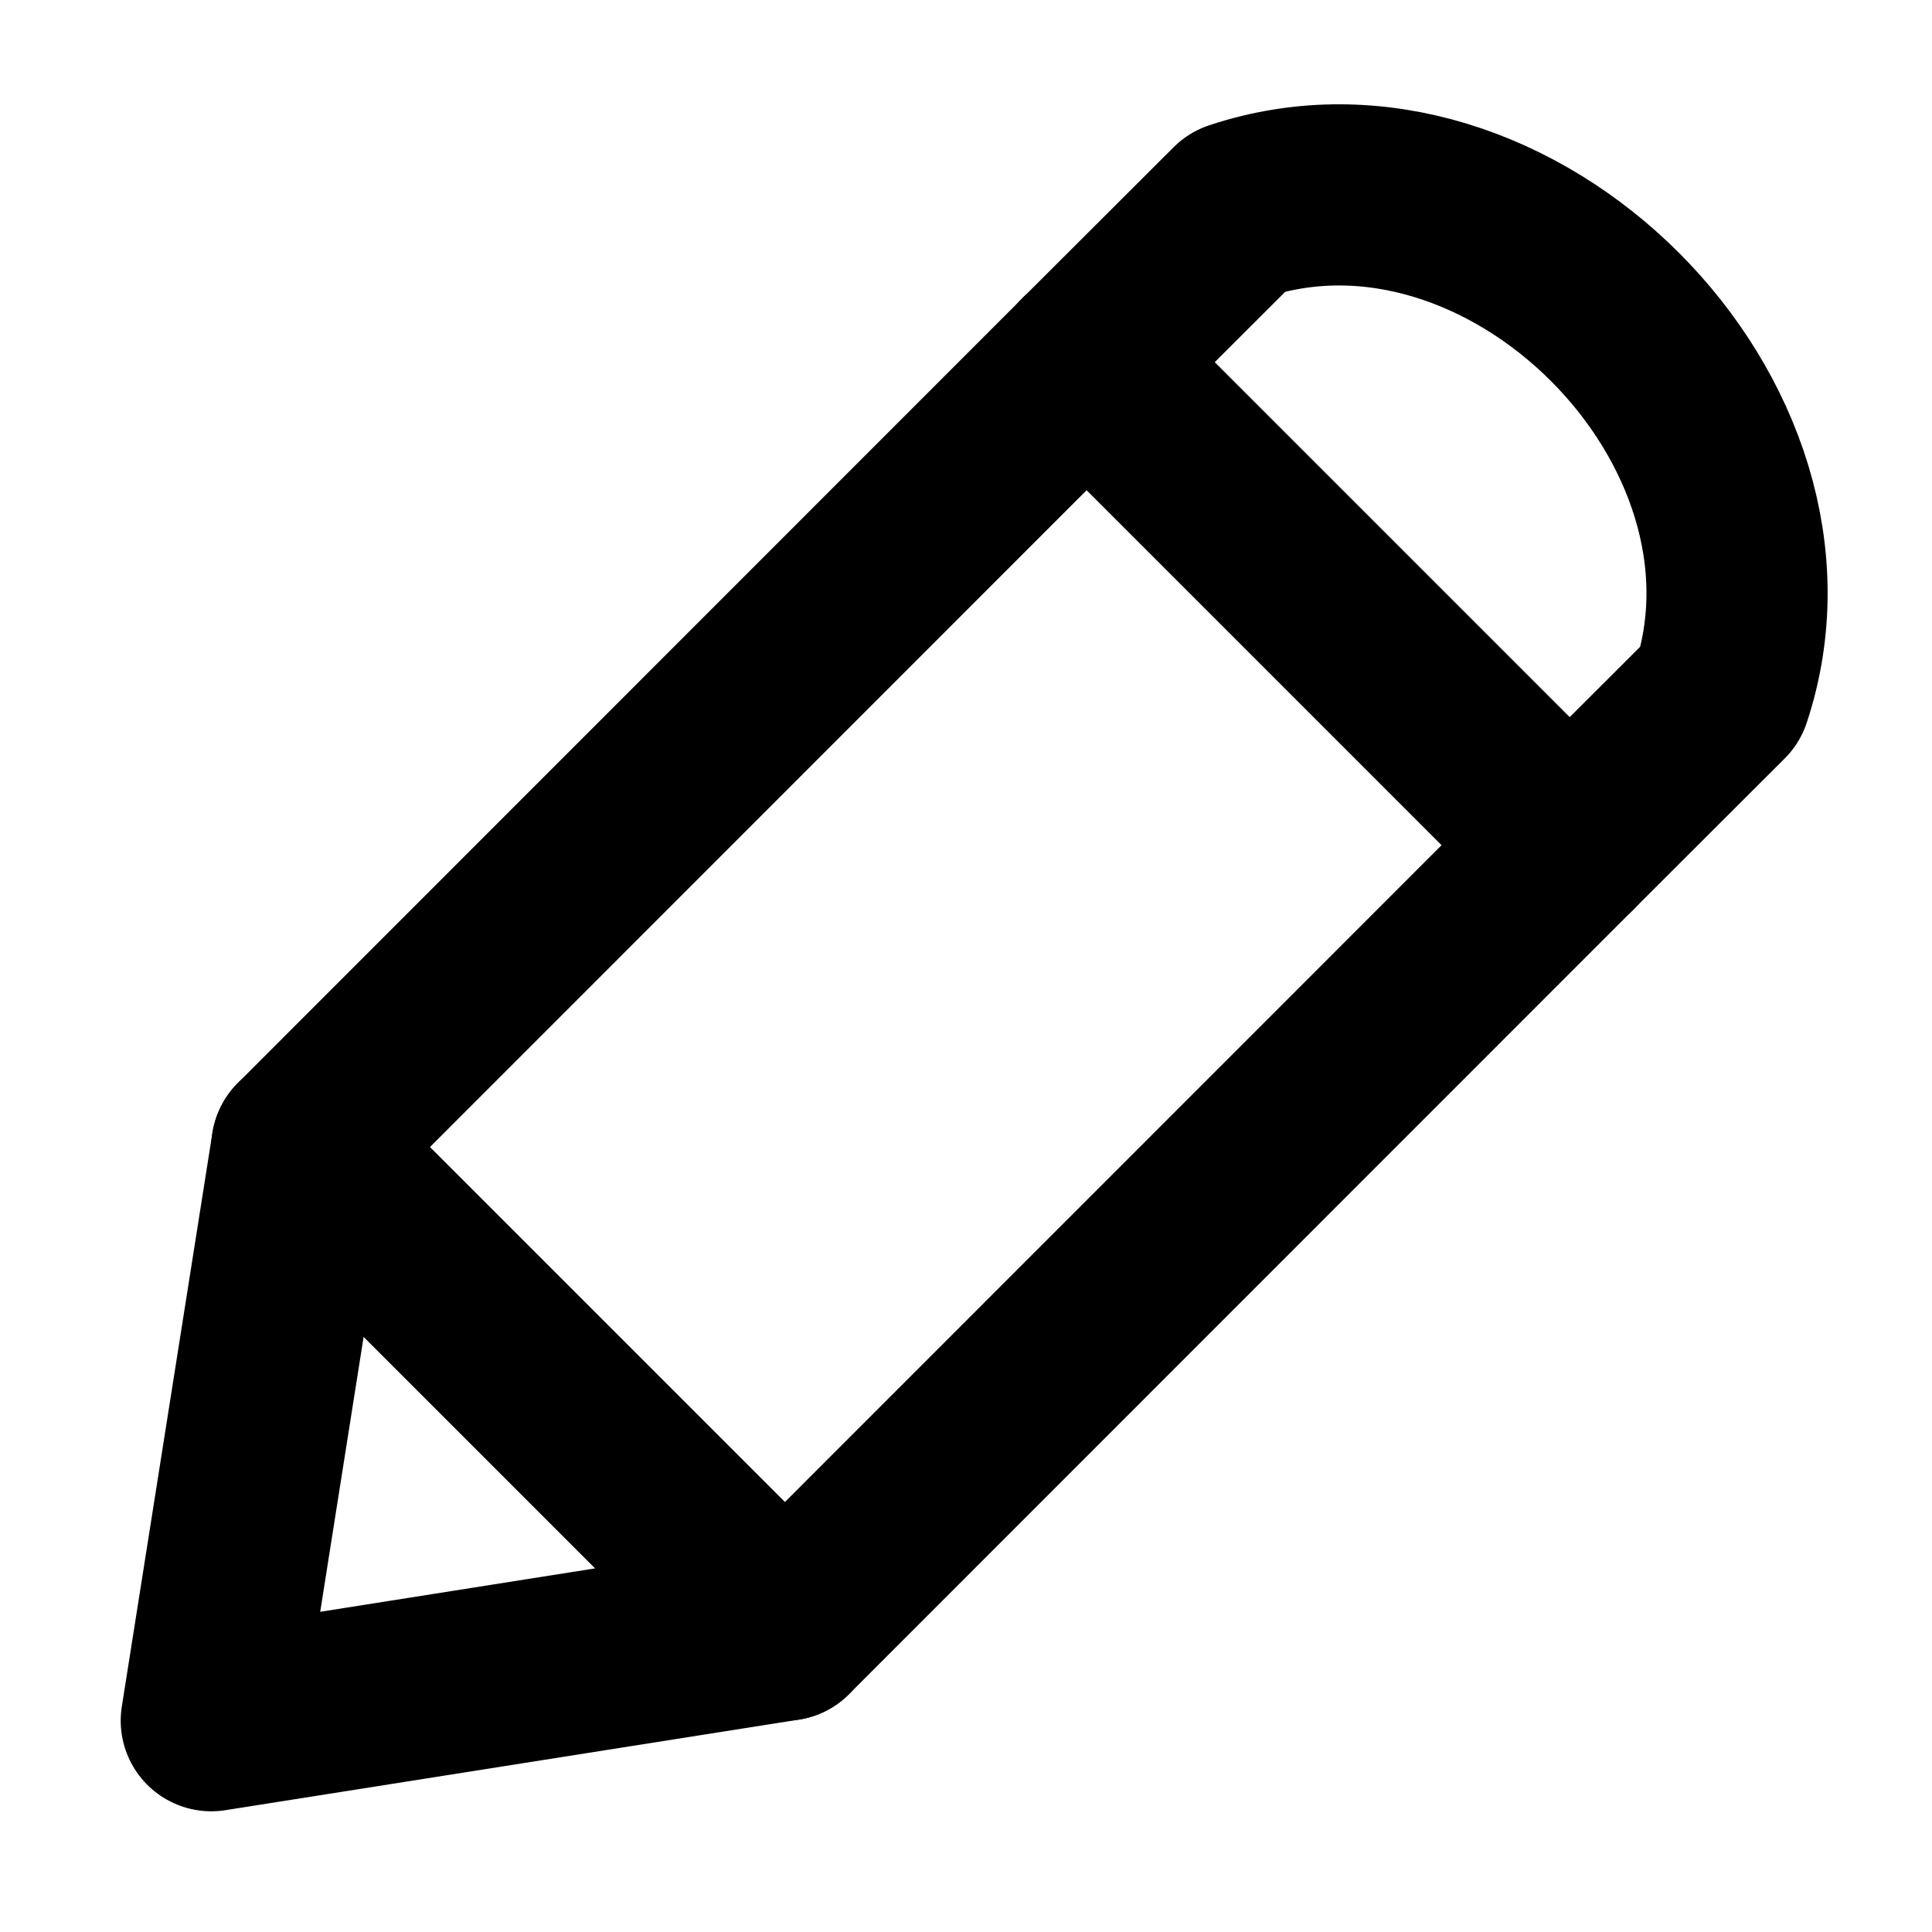
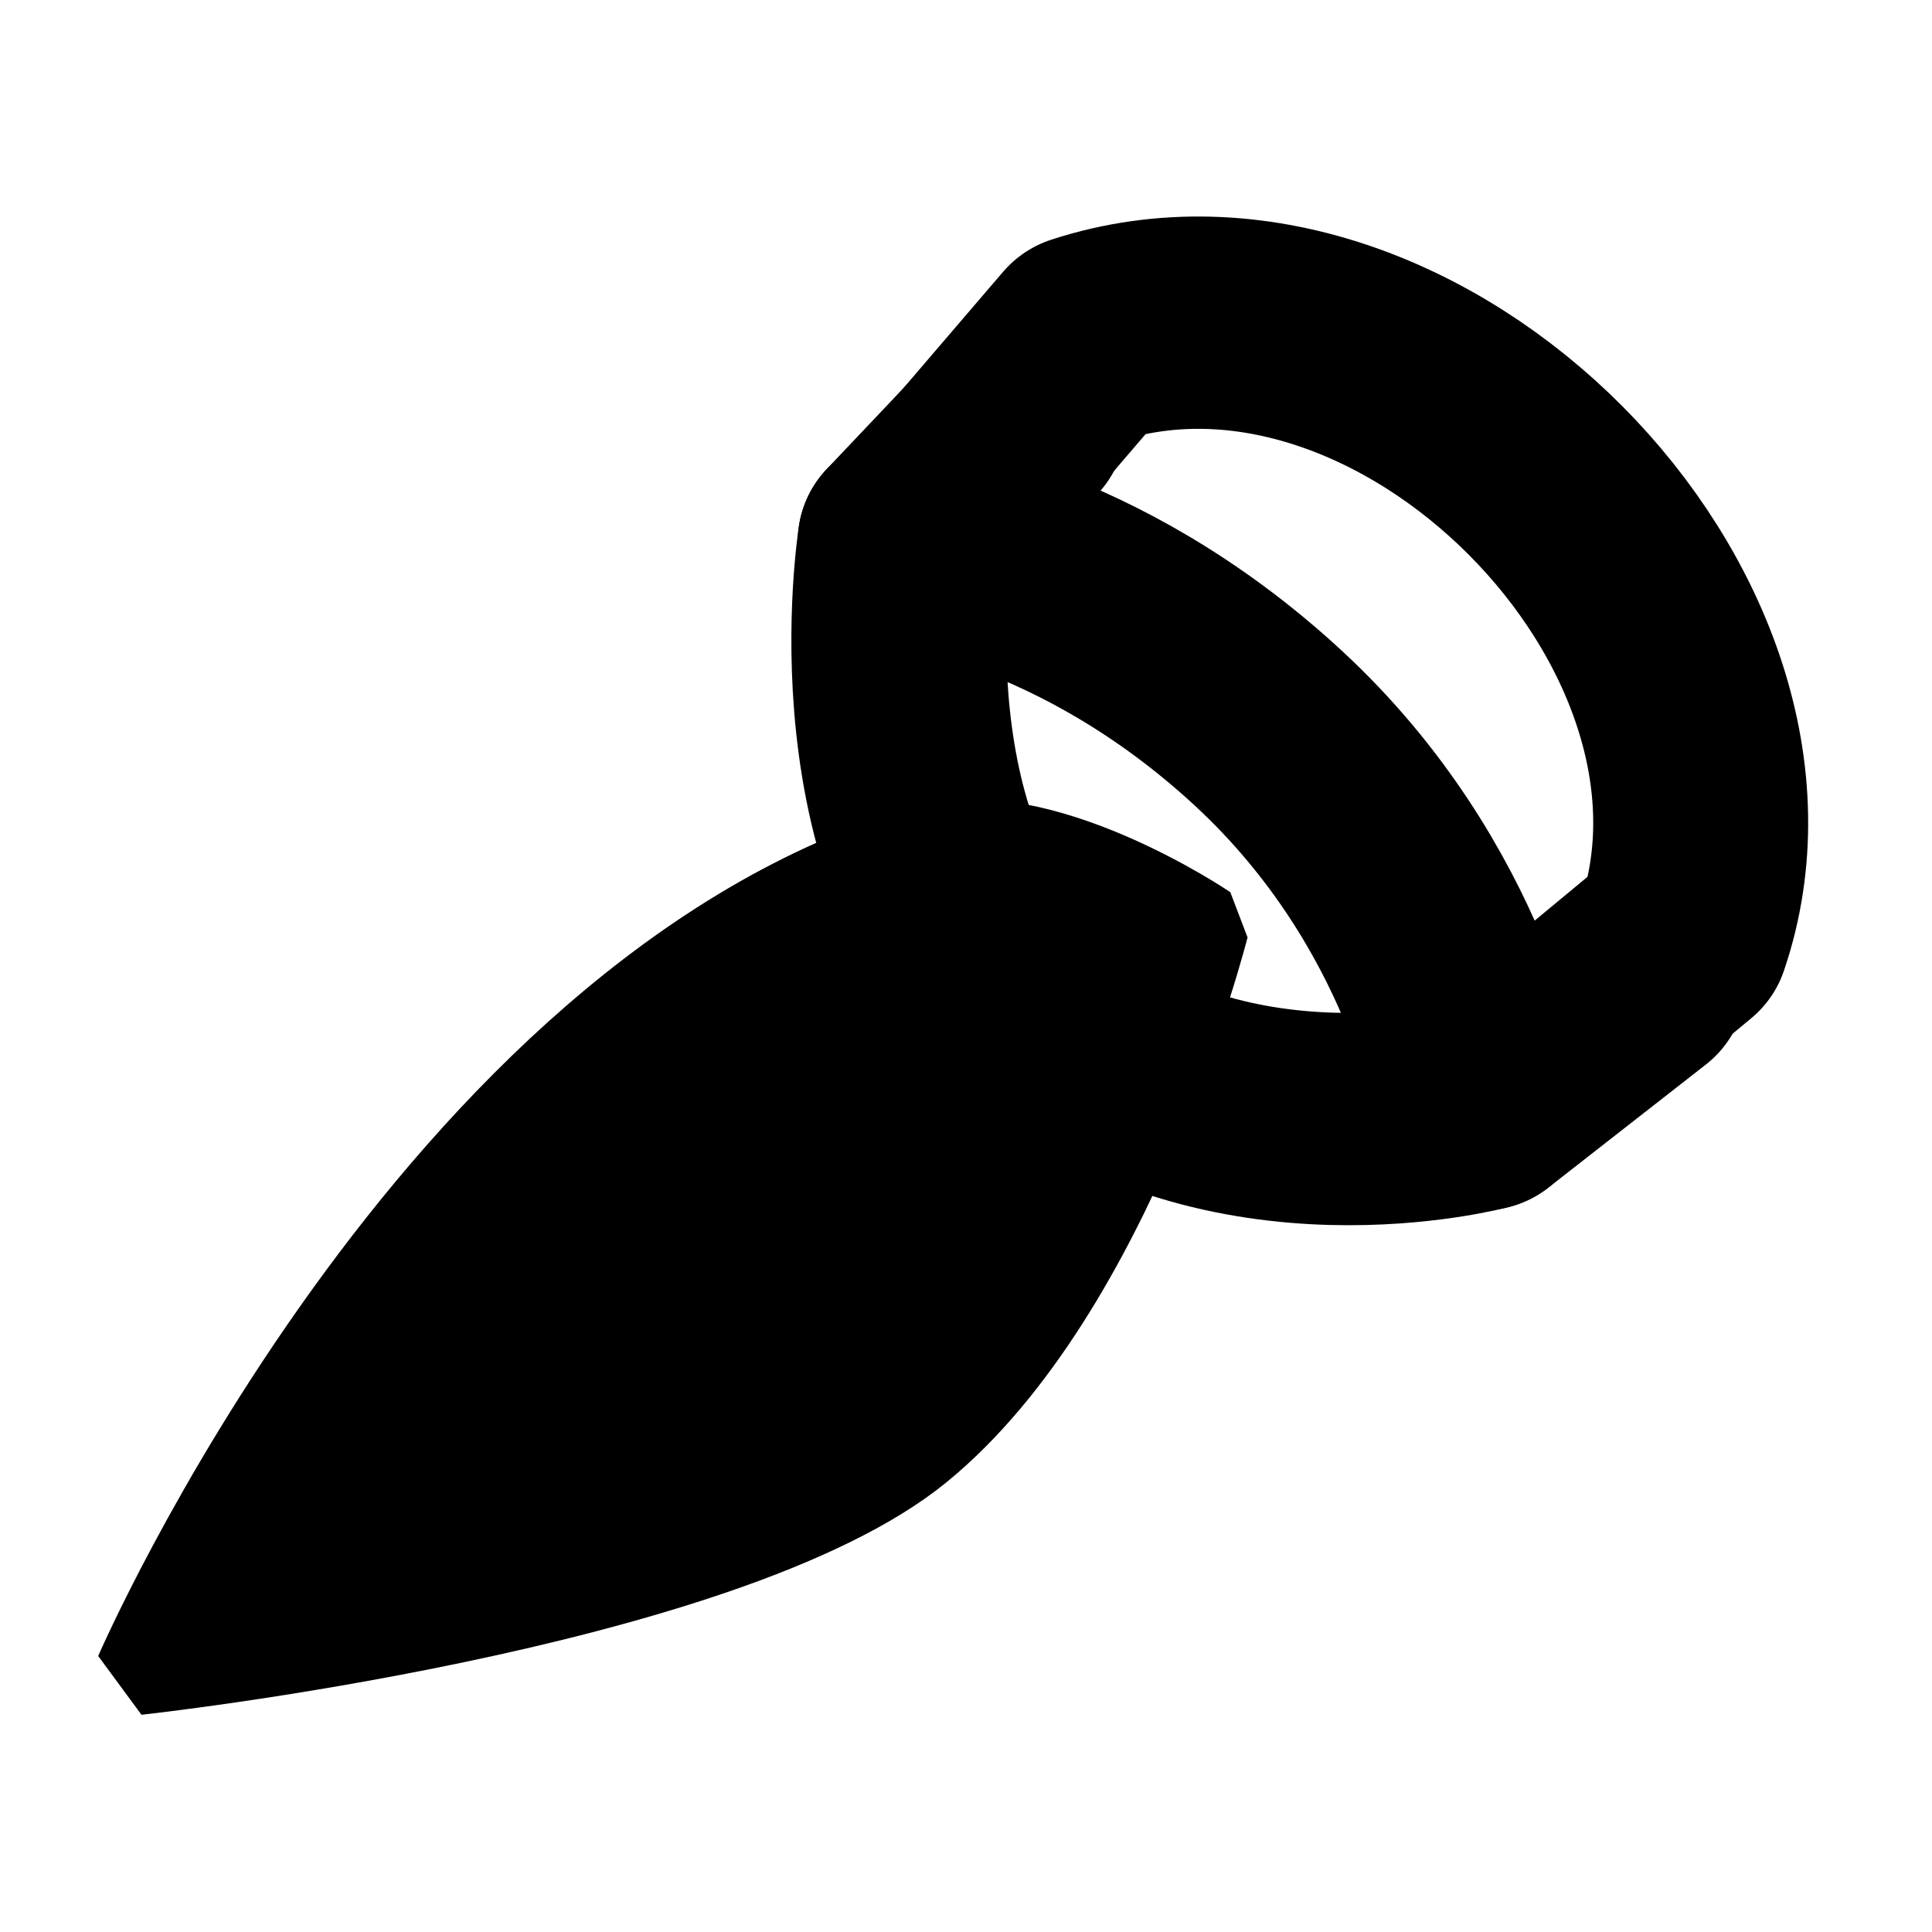
<svg xmlns="http://www.w3.org/2000/svg" width="32" height="32" viewBox="0 0 8.467 8.467" version="1.1" id="svg1">
  <defs id="defs1" />
  <g id="layer1">
-     <path style="fill:none;stroke:#000000;stroke-width:0.794;stroke-linecap:round;stroke-linejoin:round" d="M 3.44,7.144 0.926,7.541 1.323,5.027 Z" id="path6" />
-     <path style="fill:none;stroke:#000000;stroke-width:0.794;stroke-linecap:round;stroke-linejoin:round" d="M 1.323,5.027 4.762,1.587" id="path7" />
-     <path style="fill:none;stroke:#000000;stroke-width:0.794;stroke-linecap:round;stroke-linejoin:round" d="M 3.44,7.144 6.879,3.704" id="path7-9" />
-     <path style="fill:none;stroke:#000000;stroke-width:0.794;stroke-linecap:round;stroke-linejoin:round" d="M 4.762,1.587 6.879,3.704" id="path8" />
-     <path style="fill:none;stroke:#000000;stroke-width:0.794;stroke-linecap:round;stroke-linejoin:round" d="M 4.762,1.587 5.424,0.926 C 6.615,0.529 7.937,1.852 7.541,3.043 L 6.879,3.704" id="path9" />
+     <g id="g1" transform="matrix(0.7093391,0,0,0.700626,2.126487,0.8011975)">
+       <path style="fill:none;stroke:#000000;stroke-width:1.328;stroke-linecap:round;stroke-linejoin:round" d="m 6.157,5.764 c 0,0 -1.557,0.423 -2.718,-0.541 C 2.278,4.26 2.595,2.244 2.595,2.244 c 0,0 1.12,0.116 2.243,1.167 1.123,1.051 1.319,2.353 1.319,2.353 z" id="path6" />
+       <path style="fill:none;stroke:#000000;stroke-width:1.328;stroke-linecap:round;stroke-linejoin:round" d="M 2.595,2.244 3.297,1.494" id="path7" />
+       <path style="fill:none;stroke:#000000;stroke-width:1.328;stroke-linecap:round;stroke-linejoin:round" d="M 6.157,5.764 7.129,4.995" id="path7-9" />
+       <path style="fill:none;stroke:#000000;stroke-width:1.328;stroke-linecap:round;stroke-linejoin:round" d="M 2.775,2.086 3.706,0.986 C 5.709,0.326 8.061,2.738 7.394,4.718 L 6.336,5.606" id="path9" />
+     </g>
+     <path id="rect1" style="stroke:#000000;stroke-width:0.37;stroke-linejoin:bevel;paint-order:fill markers stroke" d="m 0.6,7.331 c 0,0 1.293,-2.981 3.455,-3.617 0.501,-0.147 1.233,0.349 1.233,0.349 0,0 -0.401,1.59 -1.256,2.289 -0.855,0.699 -3.432,0.979 -3.432,0.979 z" />
  </g>
</svg>
